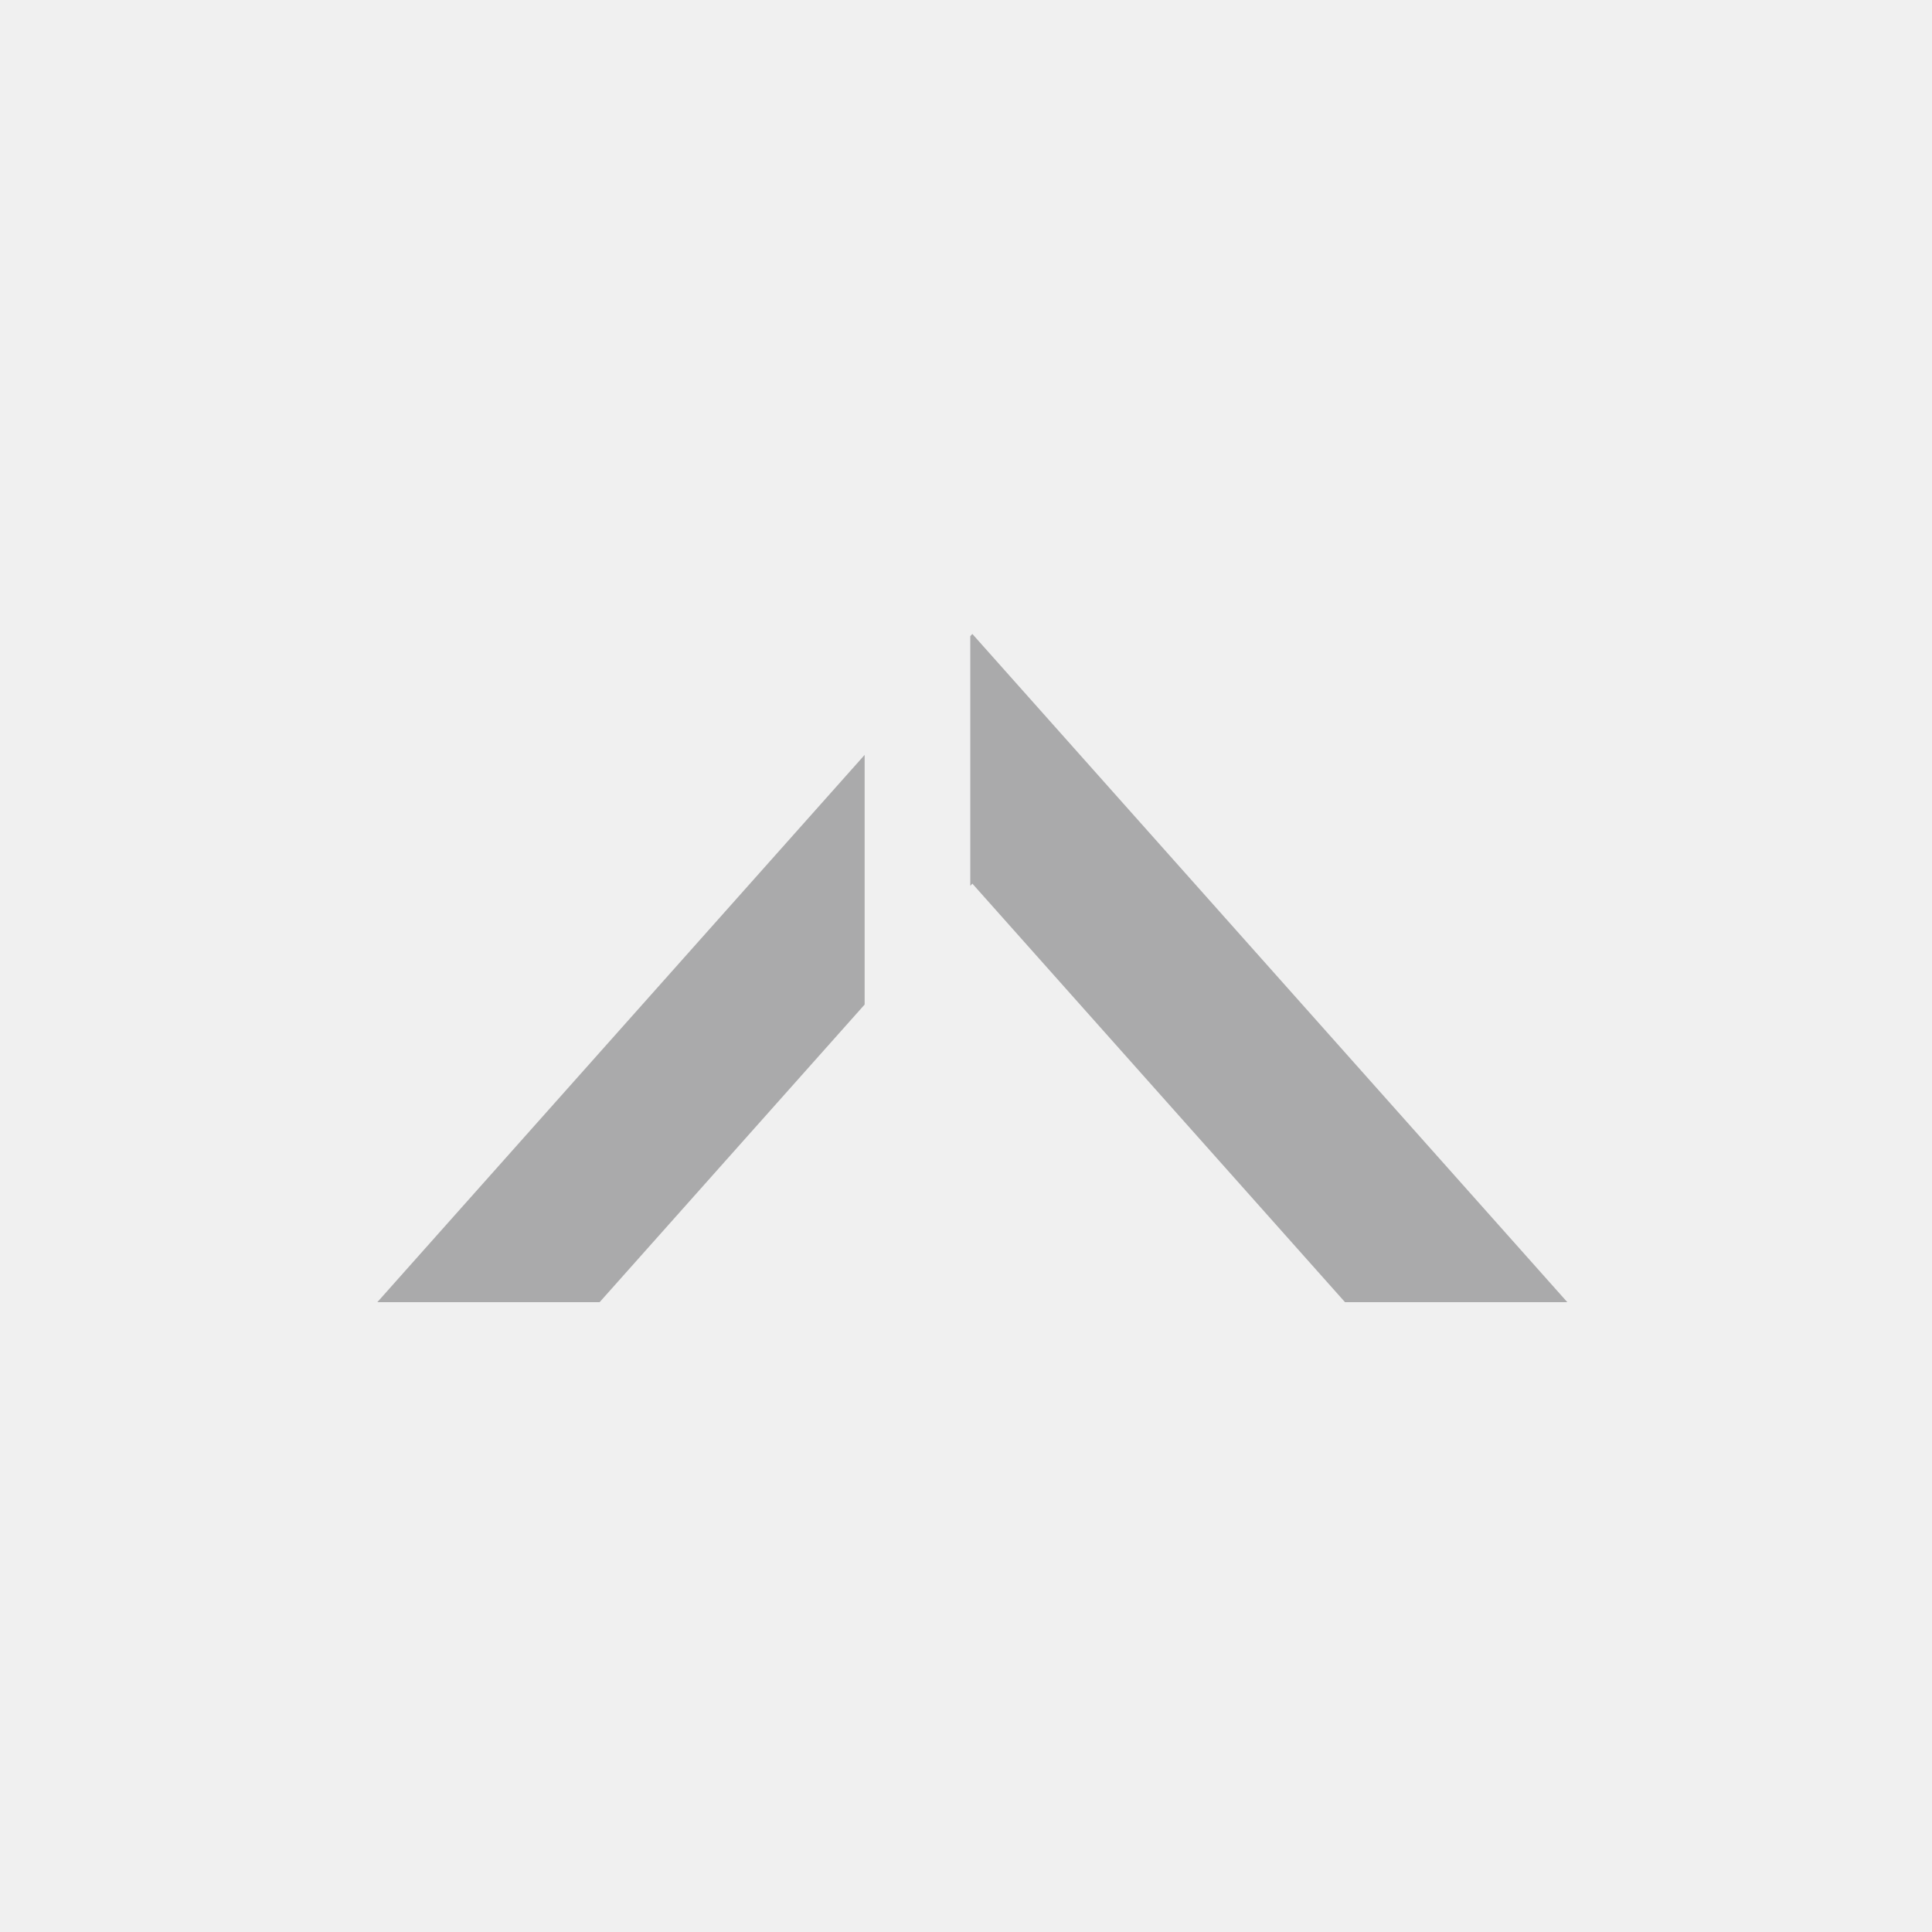
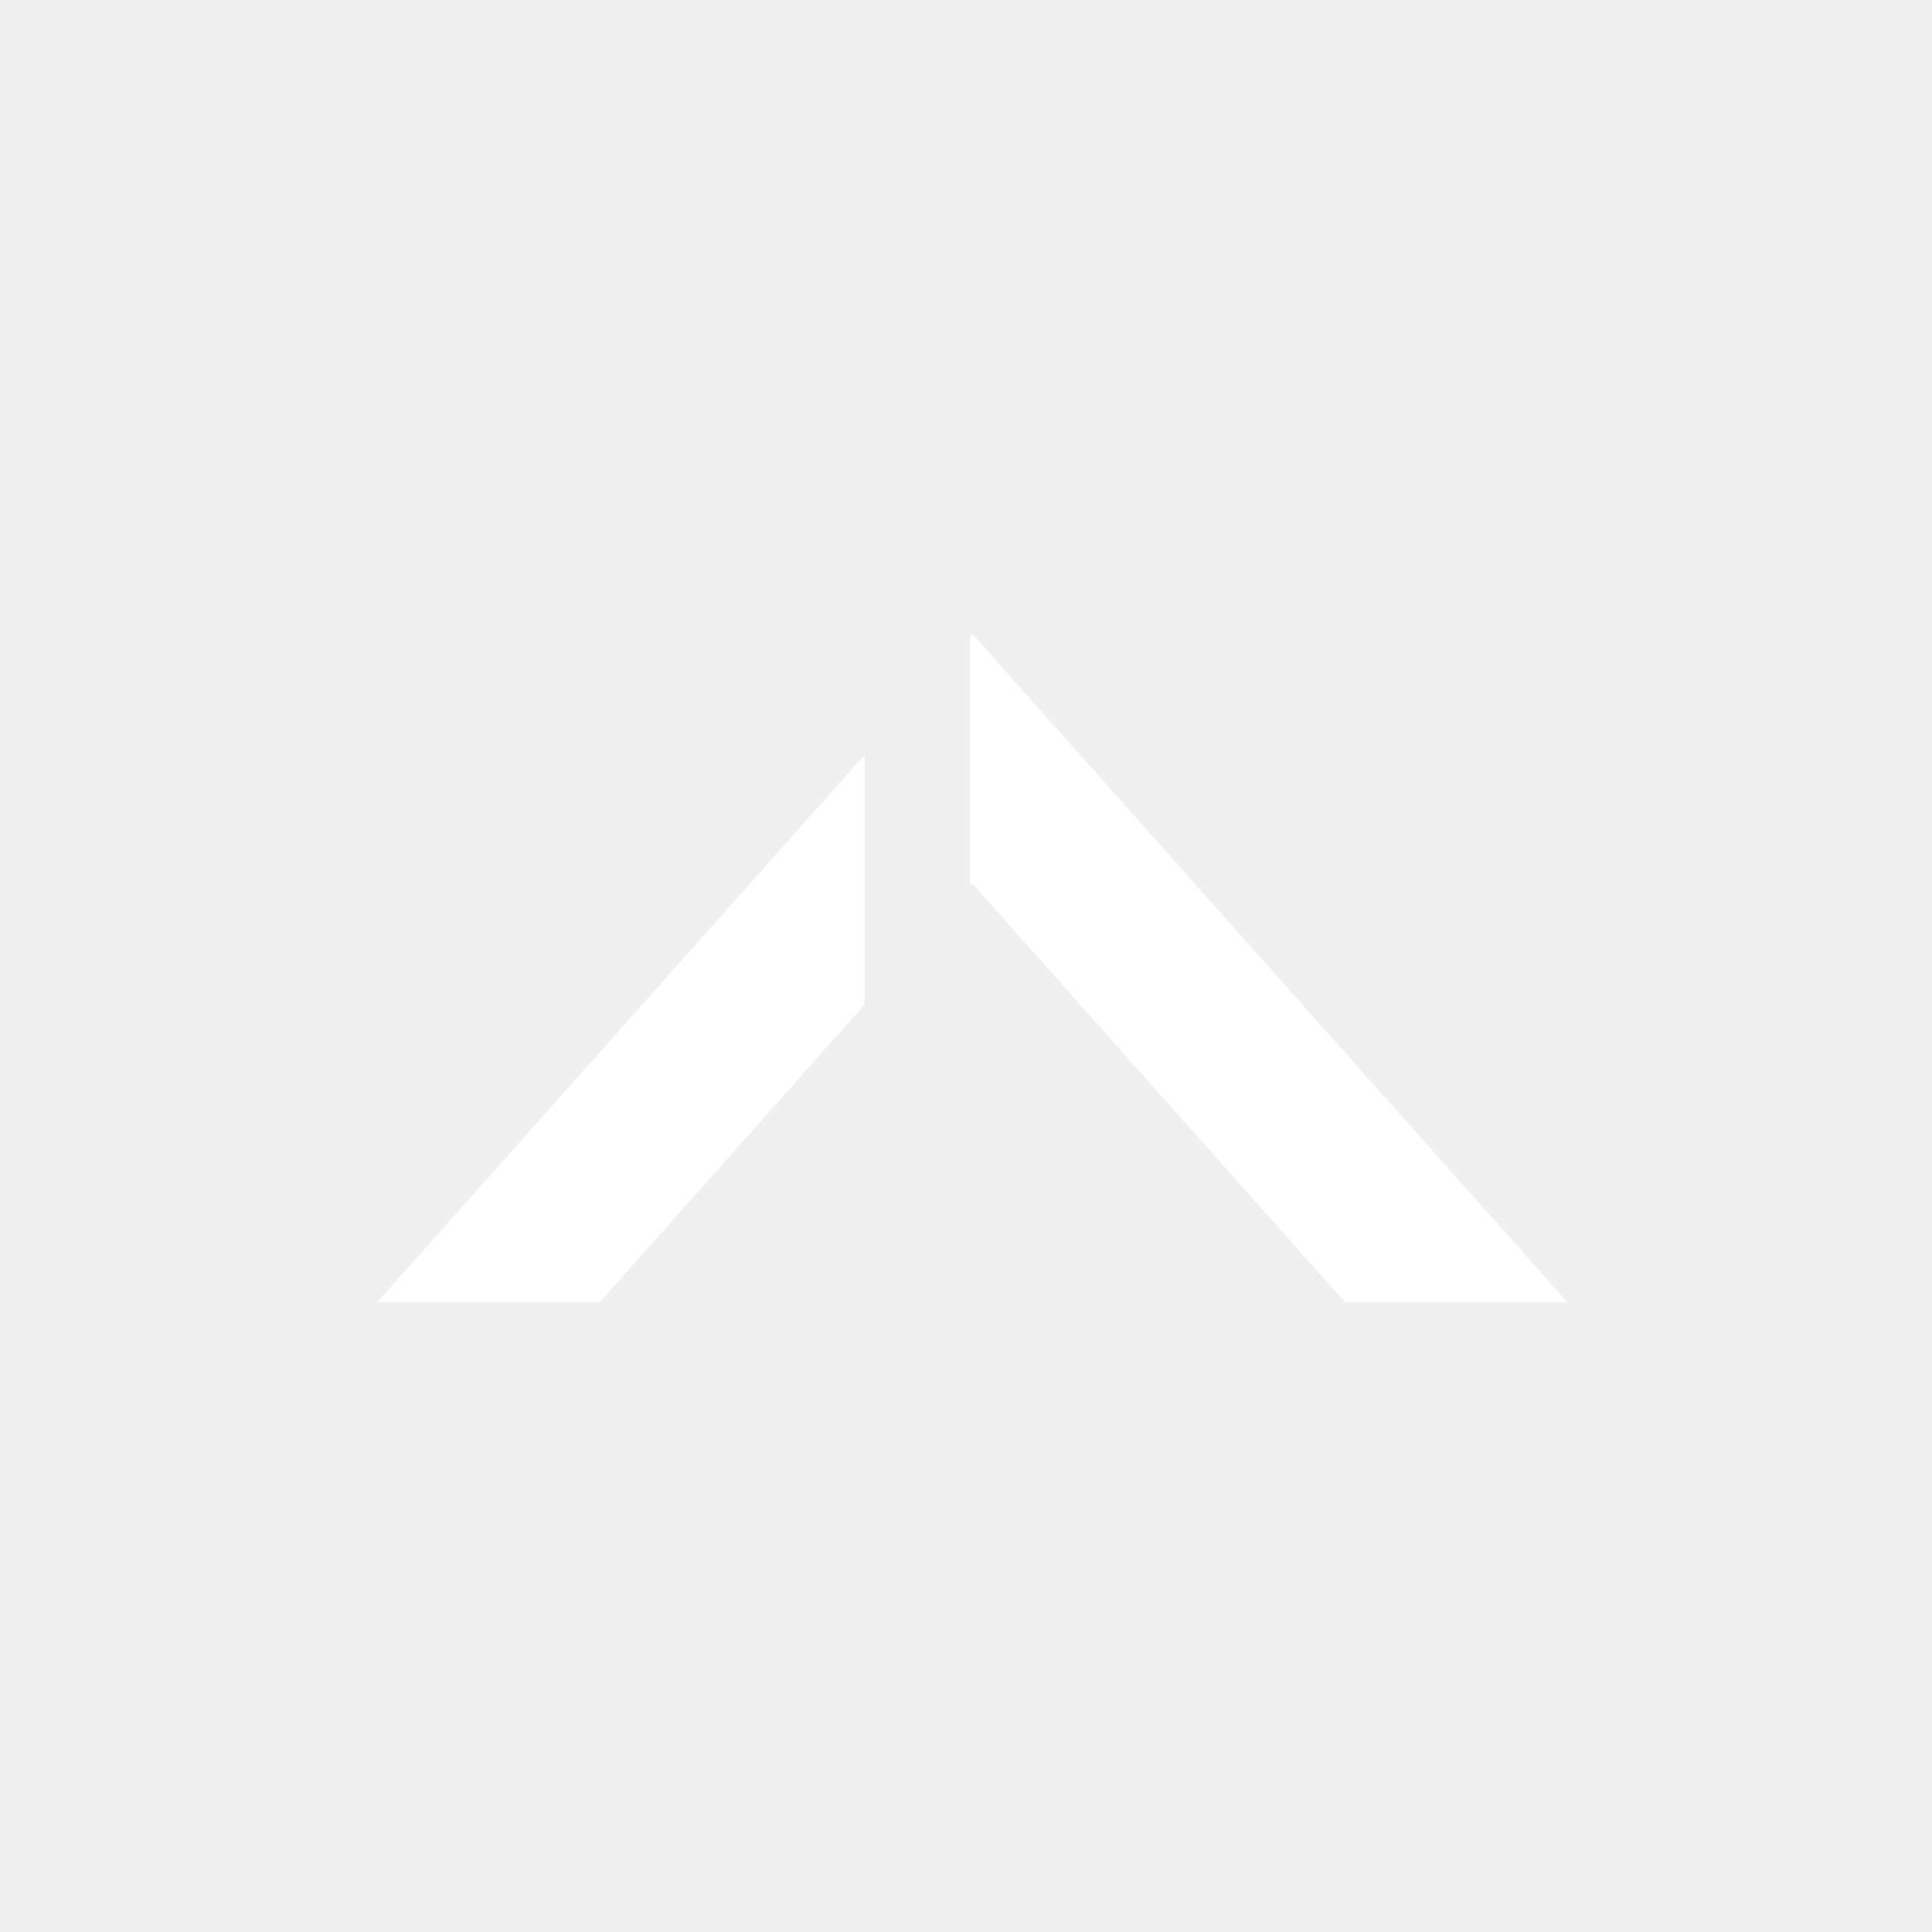
<svg xmlns="http://www.w3.org/2000/svg" width="128" height="128" viewBox="0 0 128 128" fill="none">
  <g>
-     <path d="M8.014 46.554L41.113 76.027L44.271 78.838L44.271 64.11L24.555 46.554L8.014 46.554ZM0.152 39.554L0 39.419L44.271 0L44.271 14.729L16.541 39.419L16.693 39.554L0.152 39.554Z" fill="#aaaaab" fill-rule="evenodd" transform="matrix(0 1 -1 -0 103.838 42)" />
+     <path d="M8.014 46.554L41.113 76.027L44.271 78.838L44.271 64.11L24.555 46.554L8.014 46.554ZM0.152 39.554L0 39.419L44.271 0L44.271 14.729L16.541 39.419L16.693 39.554L0.152 39.554Z" fill="#ffffff" fill-rule="evenodd" transform="matrix(0 1 -1 -0 103.838 42)" />
  </g>
</svg>
